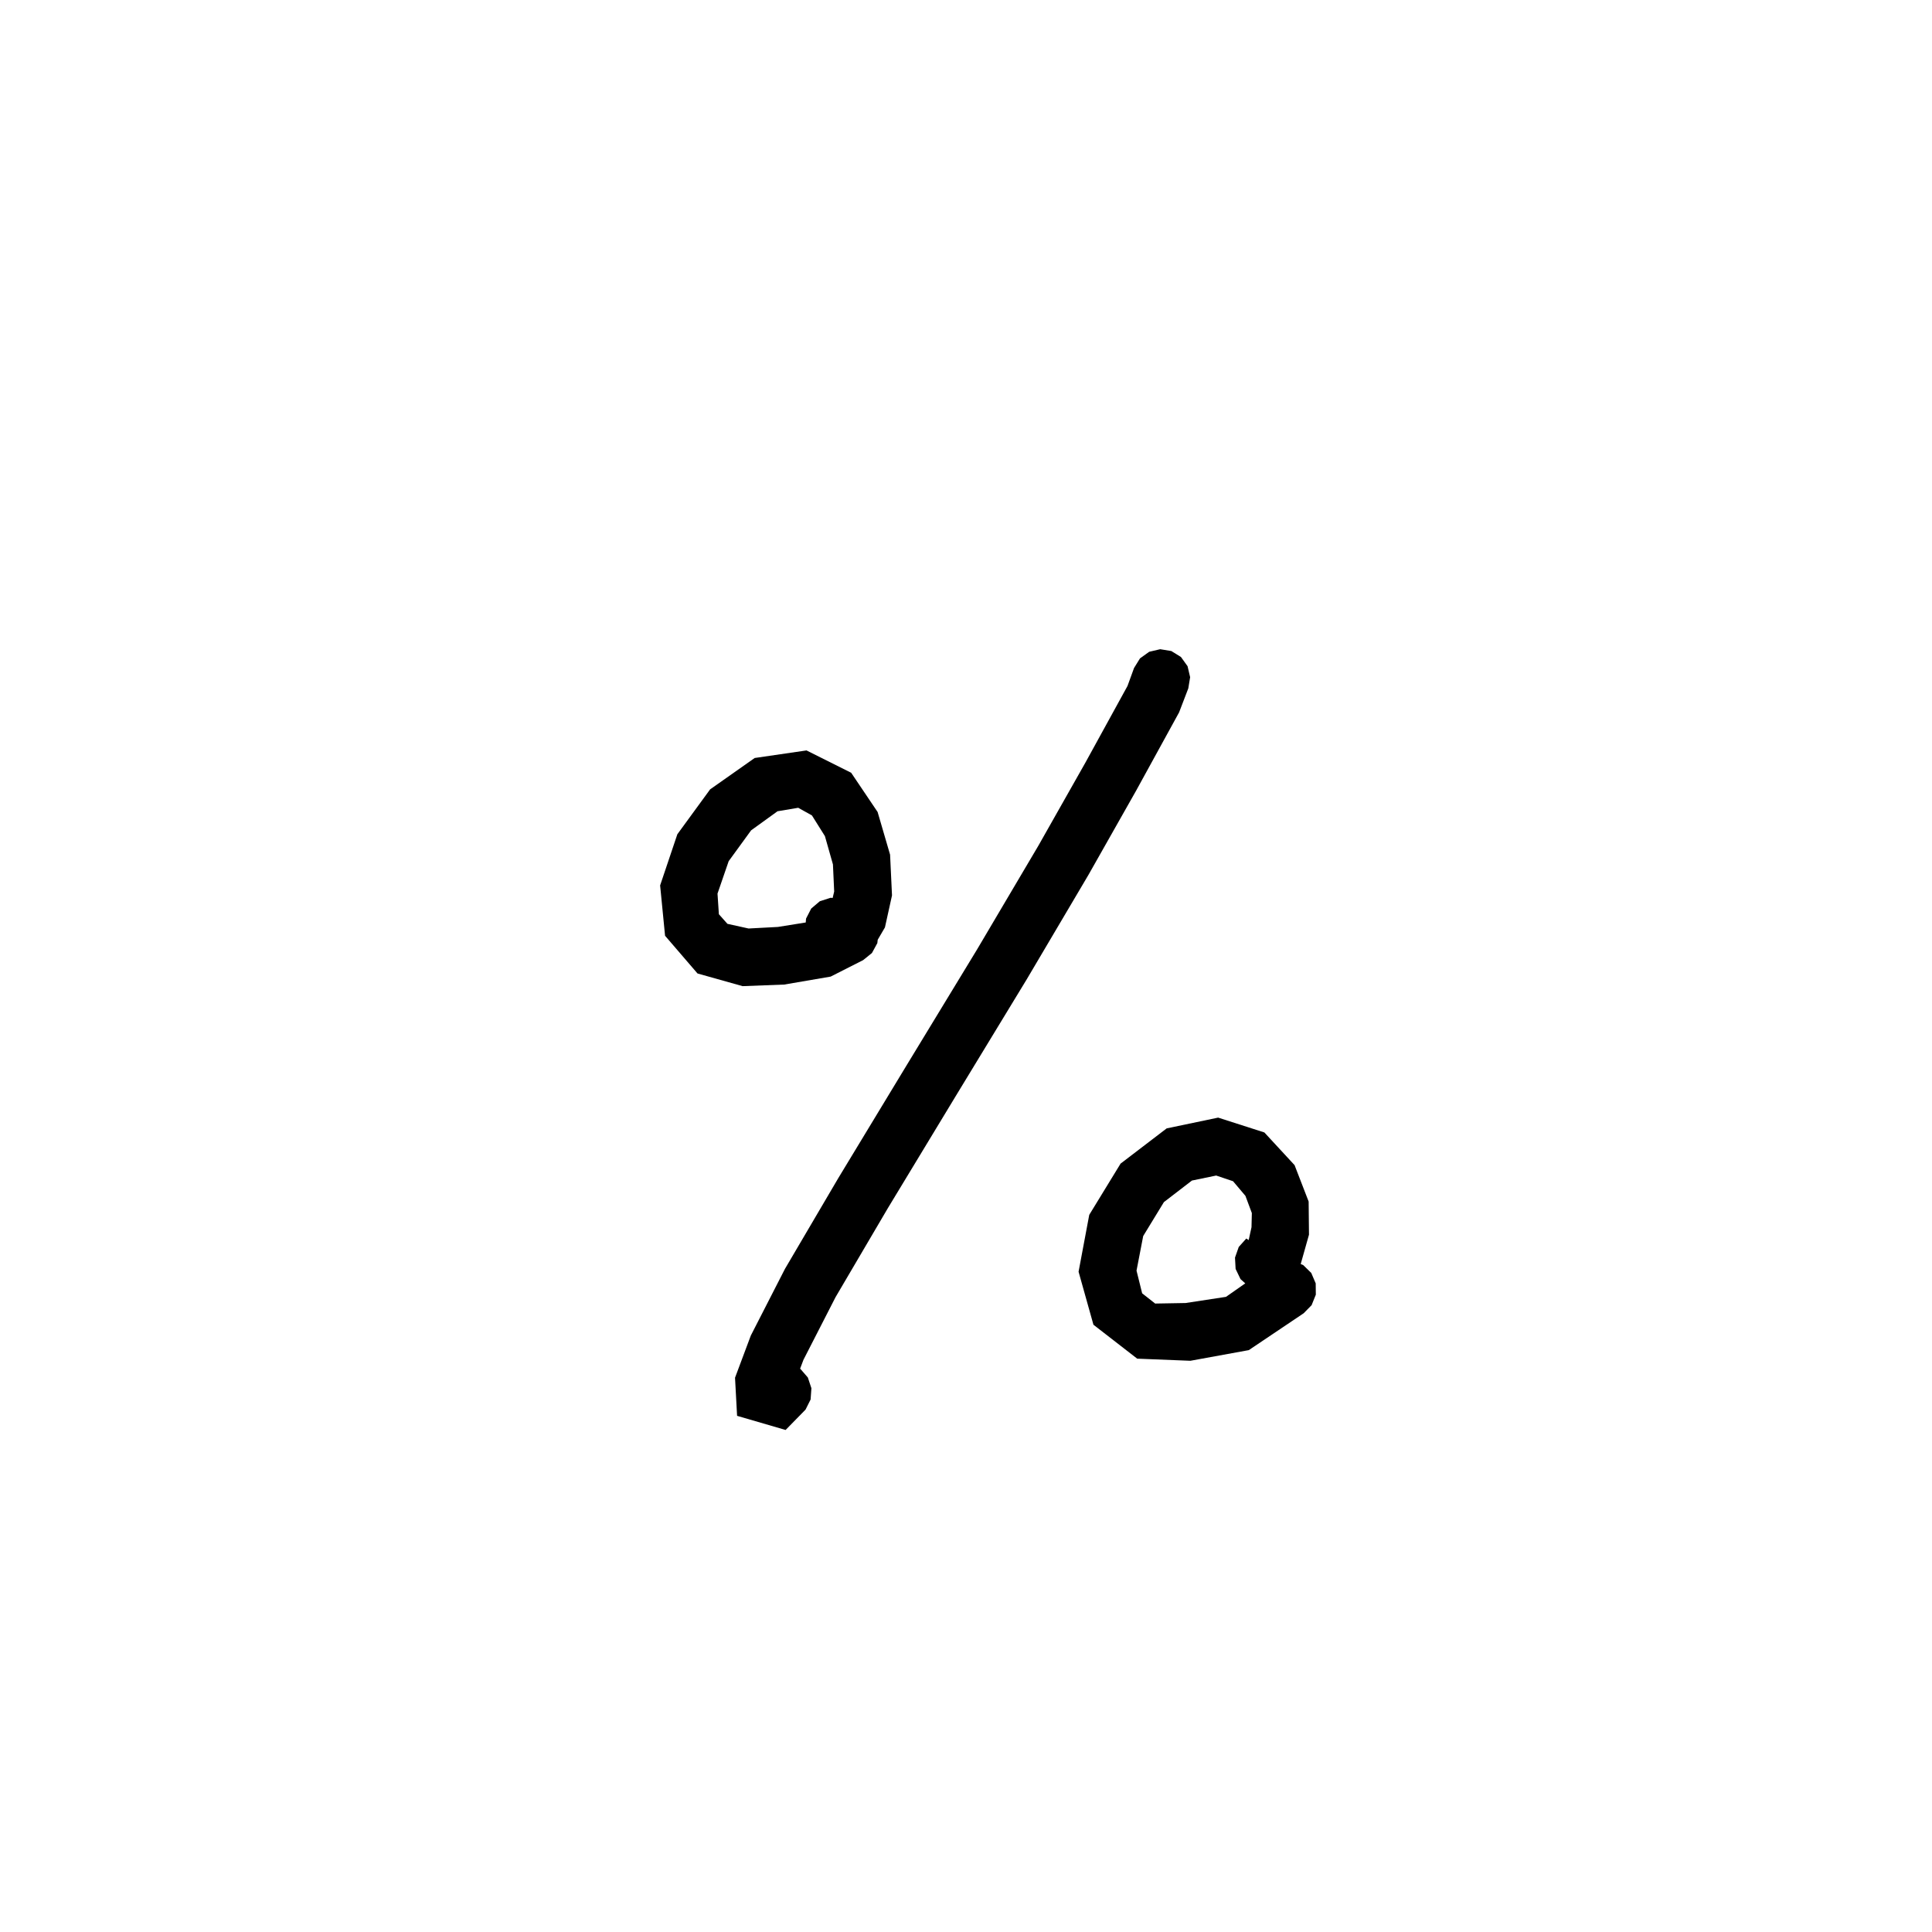
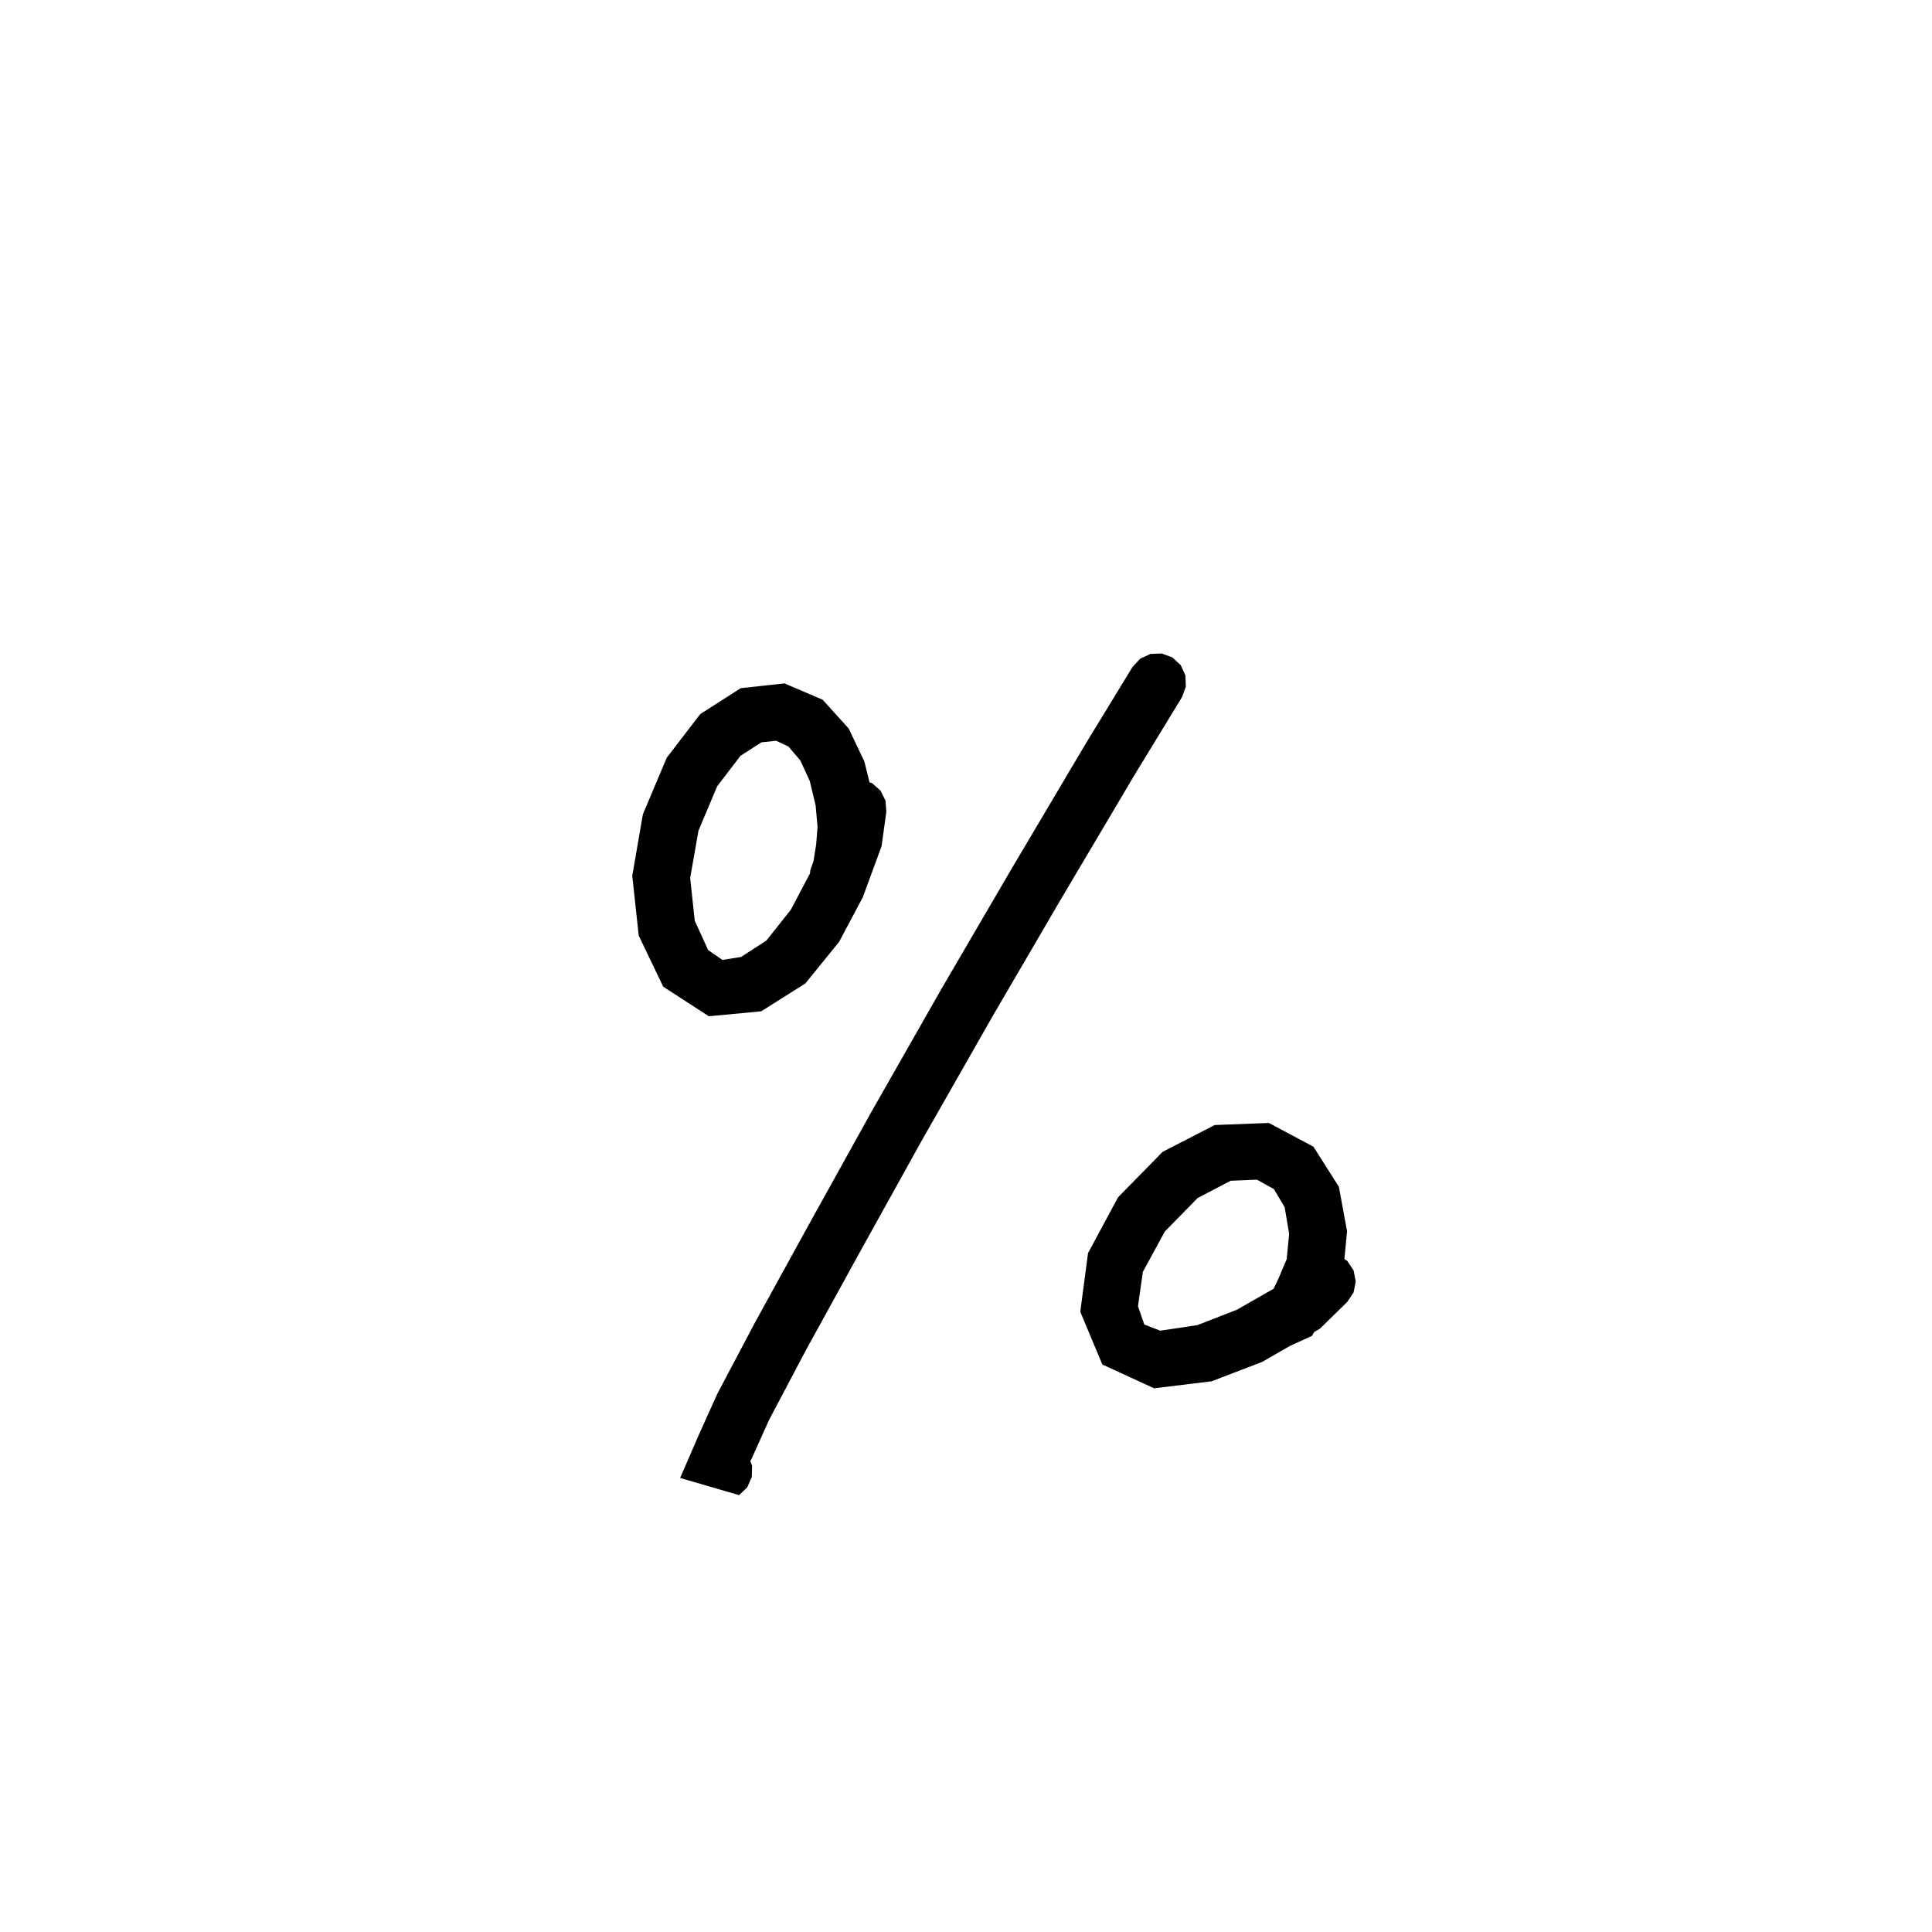
<svg xmlns="http://www.w3.org/2000/svg" viewBox="0 0 300 300" width="300" height="300">
-   <path d="M 125.556 146.063 L 129.668 150.135 L 135.518 147.248 L 137.413 144.009 L 138.51 139.038 L 138.212 132.713 L 136.275 126.086 L 132.168 119.993 L 125.236 116.526 L 117.187 117.701 L 110.267 122.573 L 105.179 129.542 L 102.504 137.486 L 103.271 145.304 L 108.309 151.16 L 115.312 153.129 L 121.778 152.881 L 128.987 151.645 L 134.027 149.088 L 135.393 147.986 L 136.234 146.444 L 136.421 144.698 L 135.925 143.014 L 134.823 141.647 L 133.281 140.807 L 131.535 140.62 L 129.851 141.116 L 126.319 143.049 L 120.794 143.935 L 116.239 144.177 L 112.956 143.452 L 111.627 141.961 L 111.414 138.759 L 113.148 133.724 L 116.631 128.937 L 120.732 125.973 L 123.948 125.433 L 126.077 126.619 L 128.092 129.832 L 129.339 134.226 L 129.531 138.431 L 128.913 141.052 L 128.604 141.487 L 131.352 141.294 L 133.423 141.692 L 132.288 140.353 L 130.726 139.551 L 128.976 139.407 L 127.304 139.944 L 125.965 141.08 L 125.163 142.641 L 125.019 144.391 Z" fill="black" fill-rule="nonzero" />
-   <path d="M 176.093 103.726 L 175.076 106.521 L 168.54 118.42 L 161.23 131.335 L 151.713 147.44 L 140.704 165.543 L 130.158 182.957 L 121.884 197.037 L 116.588 207.38 L 114.135 213.932 L 114.454 219.849 L 121.988 222.045 L 125.083 218.885 L 125.87 217.316 L 125.996 215.564 L 125.442 213.898 L 124.293 212.57 L 122.724 211.784 L 120.972 211.657 L 119.306 212.211 L 117.979 213.36 L 118.216 213.873 L 122.24 215.335 L 122.803 216.354 L 124.759 211.151 L 129.749 201.412 L 137.883 187.574 L 148.398 170.212 L 159.43 152.07 L 169.015 135.849 L 176.399 122.805 L 183.087 110.622 L 184.52 106.886 L 184.804 105.153 L 184.403 103.444 L 183.378 102.018 L 181.886 101.093 L 180.153 100.809 L 178.444 101.209 L 177.018 102.234 Z" fill="black" fill-rule="nonzero" />
-   <path d="M 198.924 199.518 L 201.819 196.827 L 203.258 191.723 L 203.206 186.574 L 201.02 180.921 L 196.329 175.846 L 189.153 173.543 L 181.161 175.215 L 174.004 180.684 L 169.138 188.64 L 167.48 197.473 L 169.789 205.704 L 176.585 210.972 L 184.844 211.301 L 193.915 209.646 L 202.439 203.918 L 203.667 202.663 L 204.321 201.033 L 204.302 199.278 L 203.612 197.663 L 202.357 196.435 L 200.727 195.781 L 198.972 195.8 L 197.357 196.49 L 190.37 201.374 L 184.095 202.332 L 179.374 202.415 L 177.353 200.827 L 176.479 197.303 L 177.515 191.931 L 180.731 186.663 L 185.084 183.315 L 188.847 182.538 L 191.467 183.42 L 193.388 185.691 L 194.386 188.365 L 194.333 190.563 L 193.895 192.56 L 193.524 192.318 L 192.352 193.626 L 191.77 195.282 L 191.865 197.035 L 192.624 198.618 L 193.932 199.791 L 195.588 200.373 L 197.341 200.278 Z" fill="black" fill-rule="nonzero" />
+   <path d="M 134.371 137.954 L 135.105 135.682 L 135.674 132.148 L 135.948 128.252 L 135.517 123.525 L 134.224 118.261 L 131.784 113.124 L 127.74 108.655 L 121.809 106.118 L 115.028 106.857 L 108.741 110.876 L 103.535 117.656 L 99.825 126.448 L 98.177 135.995 L 99.183 145.284 L 102.983 153.212 L 110.068 157.803 L 118.197 157.036 L 125.056 152.71 L 130.307 146.233 L 133.972 139.332 L 136.889 131.399 L 137.625 126.092 L 137.509 124.34 L 136.73 122.767 L 135.409 121.61 L 133.745 121.048 L 131.993 121.165 L 130.42 121.943 L 129.263 123.265 L 128.701 124.928 L 128.213 129.009 L 125.742 135.688 L 122.795 141.277 L 118.985 146.065 L 115.068 148.597 L 112.177 149.054 L 109.956 147.523 L 107.878 142.961 L 107.17 136.331 L 108.461 128.981 L 111.363 122.099 L 114.974 117.369 L 118.237 115.266 L 120.518 115.025 L 122.423 115.917 L 124.257 118.059 L 125.735 121.25 L 126.646 125.046 L 126.95 128.402 L 126.734 131.117 L 126.324 133.706 L 125.833 135.108 L 125.613 136.85 L 126.077 138.543 L 127.154 139.93 L 128.679 140.8 L 130.421 141.019 L 132.114 140.556 L 133.502 139.479 Z" fill="black" fill-rule="nonzero" />
+   <path d="M 175.852 103.574 L 168.487 115.646 L 156.958 135.106 L 146.285 153.385 L 135.241 172.773 L 125.306 190.681 L 117.205 205.411 L 111.383 216.437 L 108.516 222.788 L 105.612 229.497 L 114.763 232.164 L 116.032 230.95 L 116.74 229.344 L 116.779 227.588 L 116.143 225.951 L 114.93 224.682 L 113.323 223.975 L 111.568 223.935 L 109.931 224.571 L 114.592 230.095 L 116.668 226.6 L 119.433 220.461 L 125.122 209.691 L 133.183 195.034 L 143.085 177.186 L 154.082 157.88 L 164.715 139.67 L 176.207 120.272 L 183.535 108.262 L 184.14 106.614 L 184.068 104.859 L 183.329 103.266 L 182.038 102.077 L 180.389 101.472 L 178.635 101.545 L 177.042 102.283 Z" fill="black" fill-rule="nonzero" />
+   <path d="M 199.484 209.371 L 203.734 207.425 L 206.659 202.375 L 208.569 197.538 L 209.169 191.181 L 207.903 184.286 L 203.952 178.061 L 197.032 174.373 L 188.621 174.694 L 180.528 178.862 L 173.625 185.898 L 168.946 194.586 L 167.745 203.696 L 171.171 211.88 L 179.216 215.577 L 188.159 214.481 L 195.994 211.473 L 204.938 206.333 L 209.202 202.162 L 210.178 200.702 L 210.52 198.98 L 210.178 197.258 L 209.202 195.798 L 207.742 194.822 L 206.02 194.48 L 204.298 194.822 L 202.838 195.798 L 199.756 198.974 L 192.047 203.384 L 185.923 205.763 L 180.172 206.627 L 177.686 205.671 L 176.704 202.835 L 177.462 197.496 L 180.864 191.245 L 185.962 186.036 L 191.093 183.347 L 195.173 183.178 L 197.803 184.633 L 199.485 187.469 L 200.178 191.594 L 199.798 195.523 L 198.525 198.523 L 197.286 201.146 L 196.638 200.833 L 195.113 201.702 L 194.036 203.09 L 193.573 204.783 L 193.792 206.525 L 194.662 208.05 L 196.049 209.127 L 197.742 209.591 Z" fill="black" fill-rule="nonzero" />
</svg>
